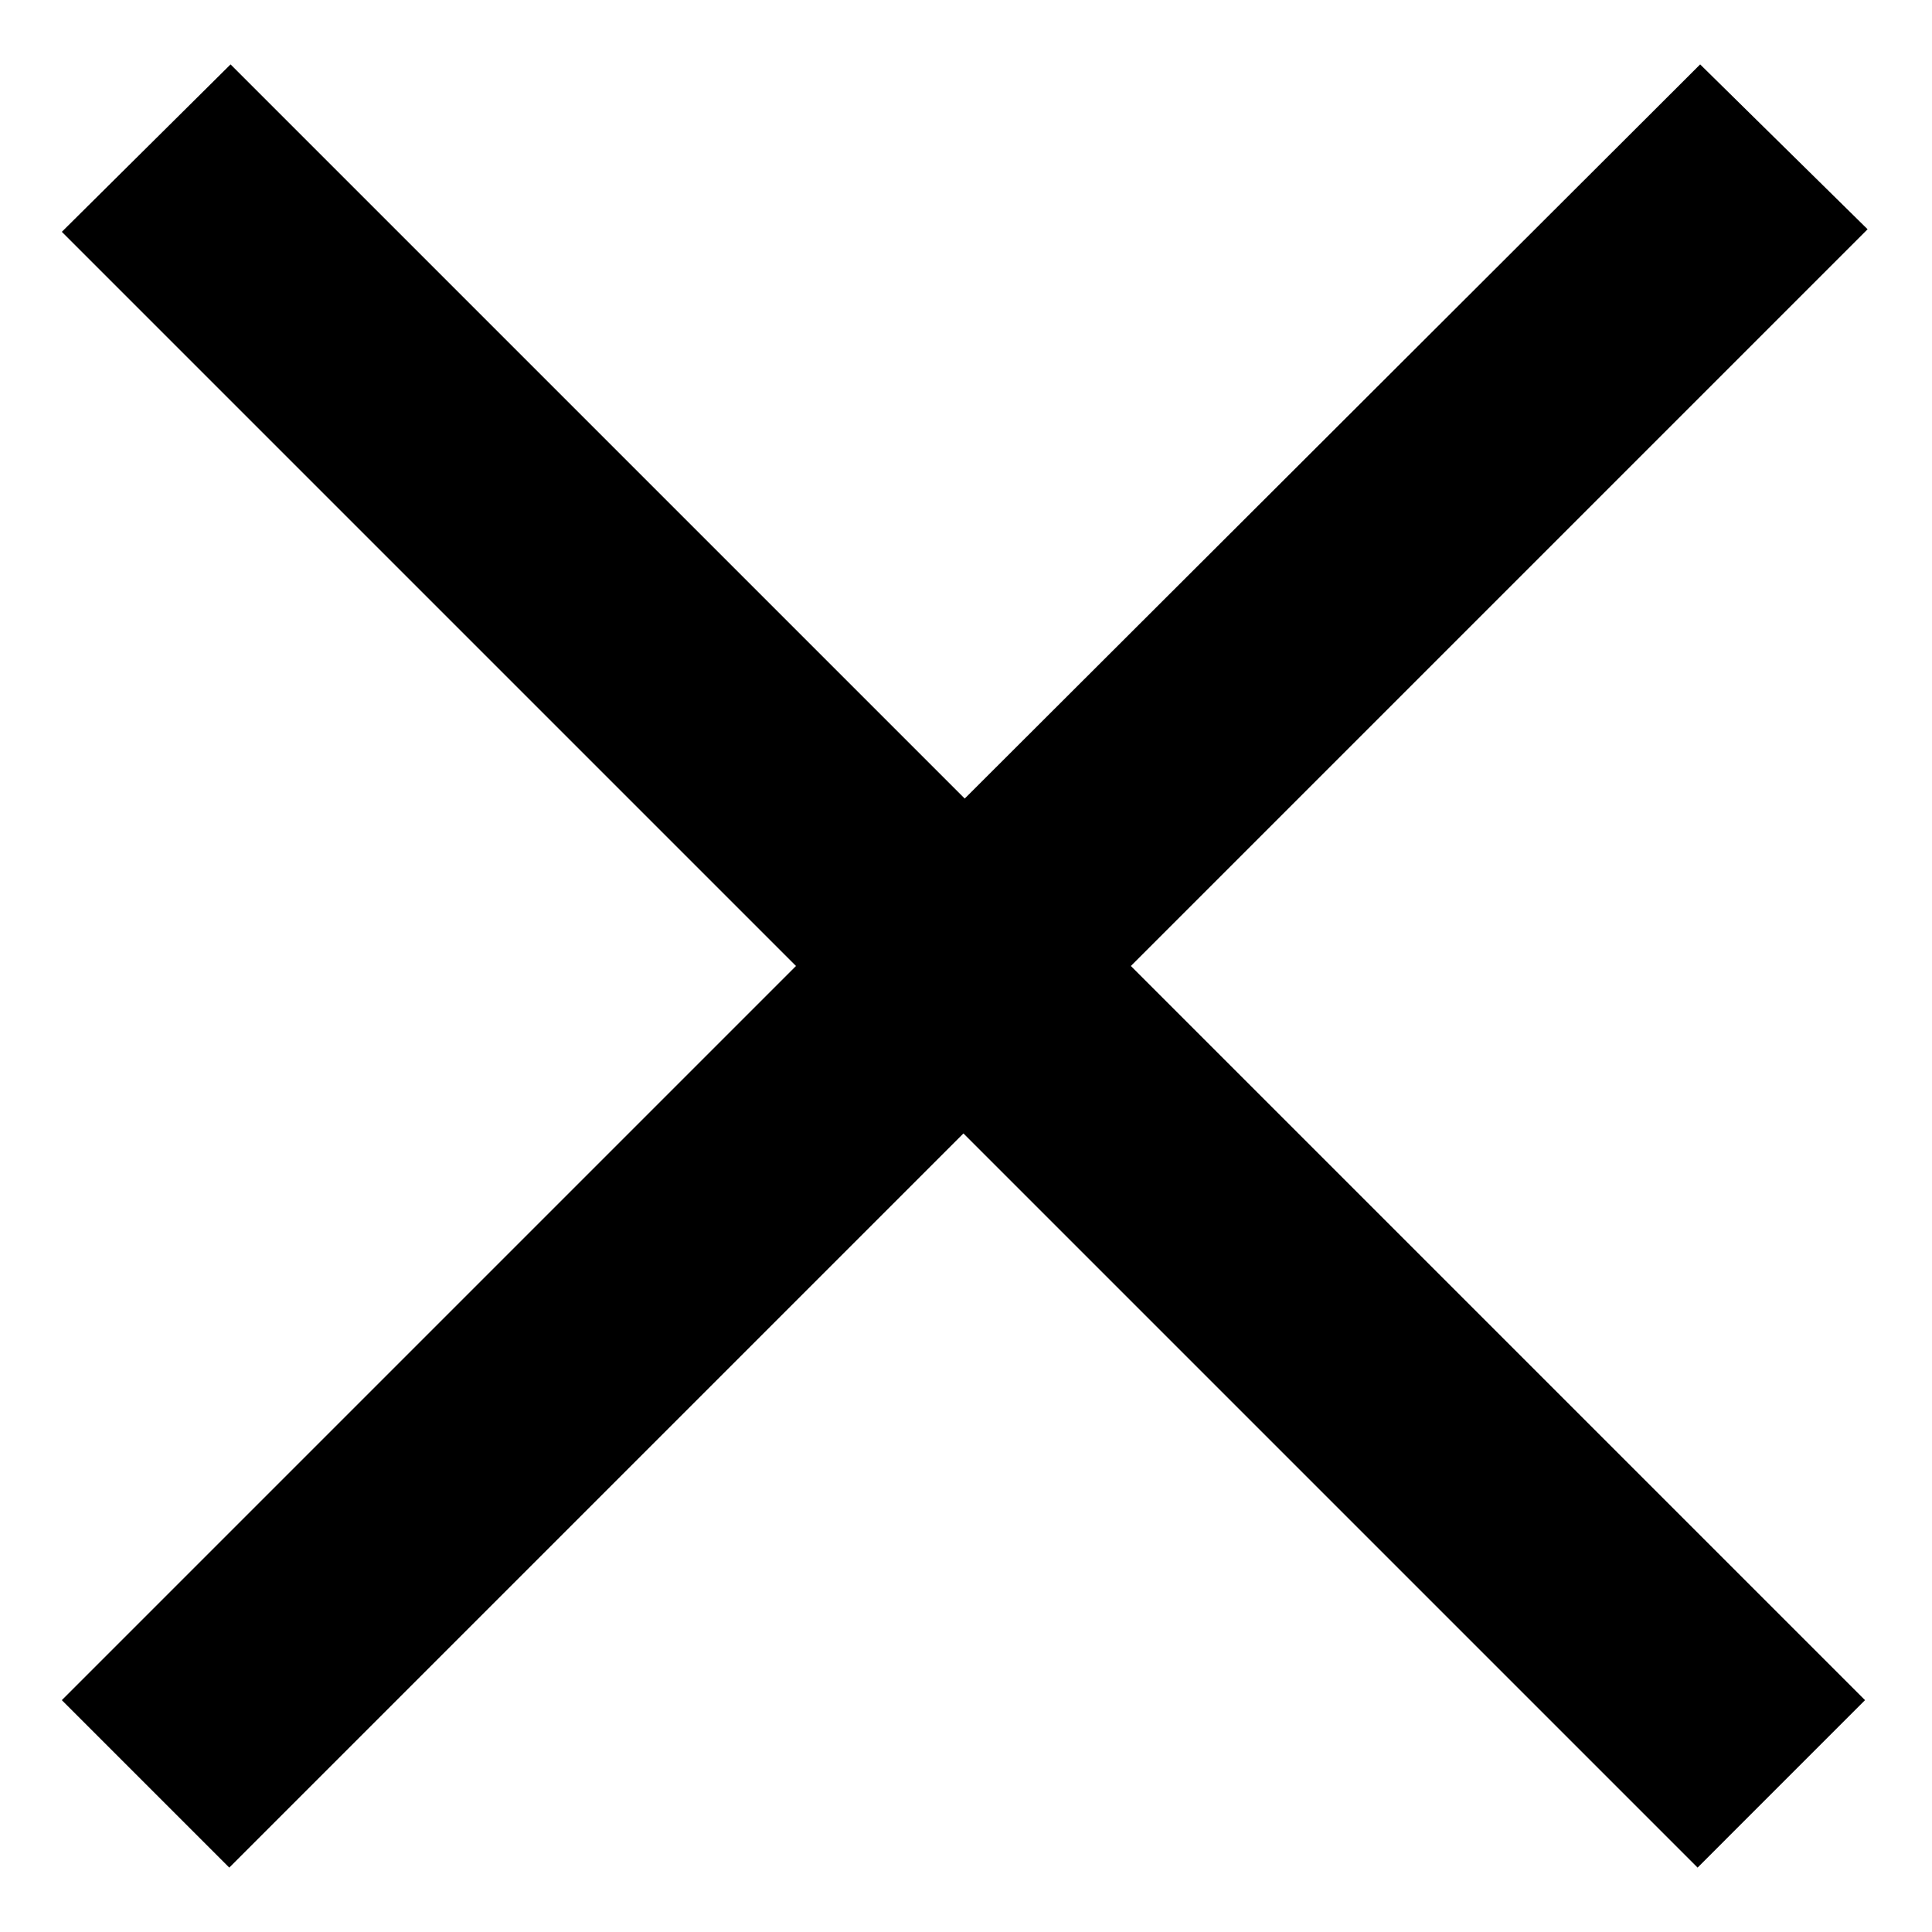
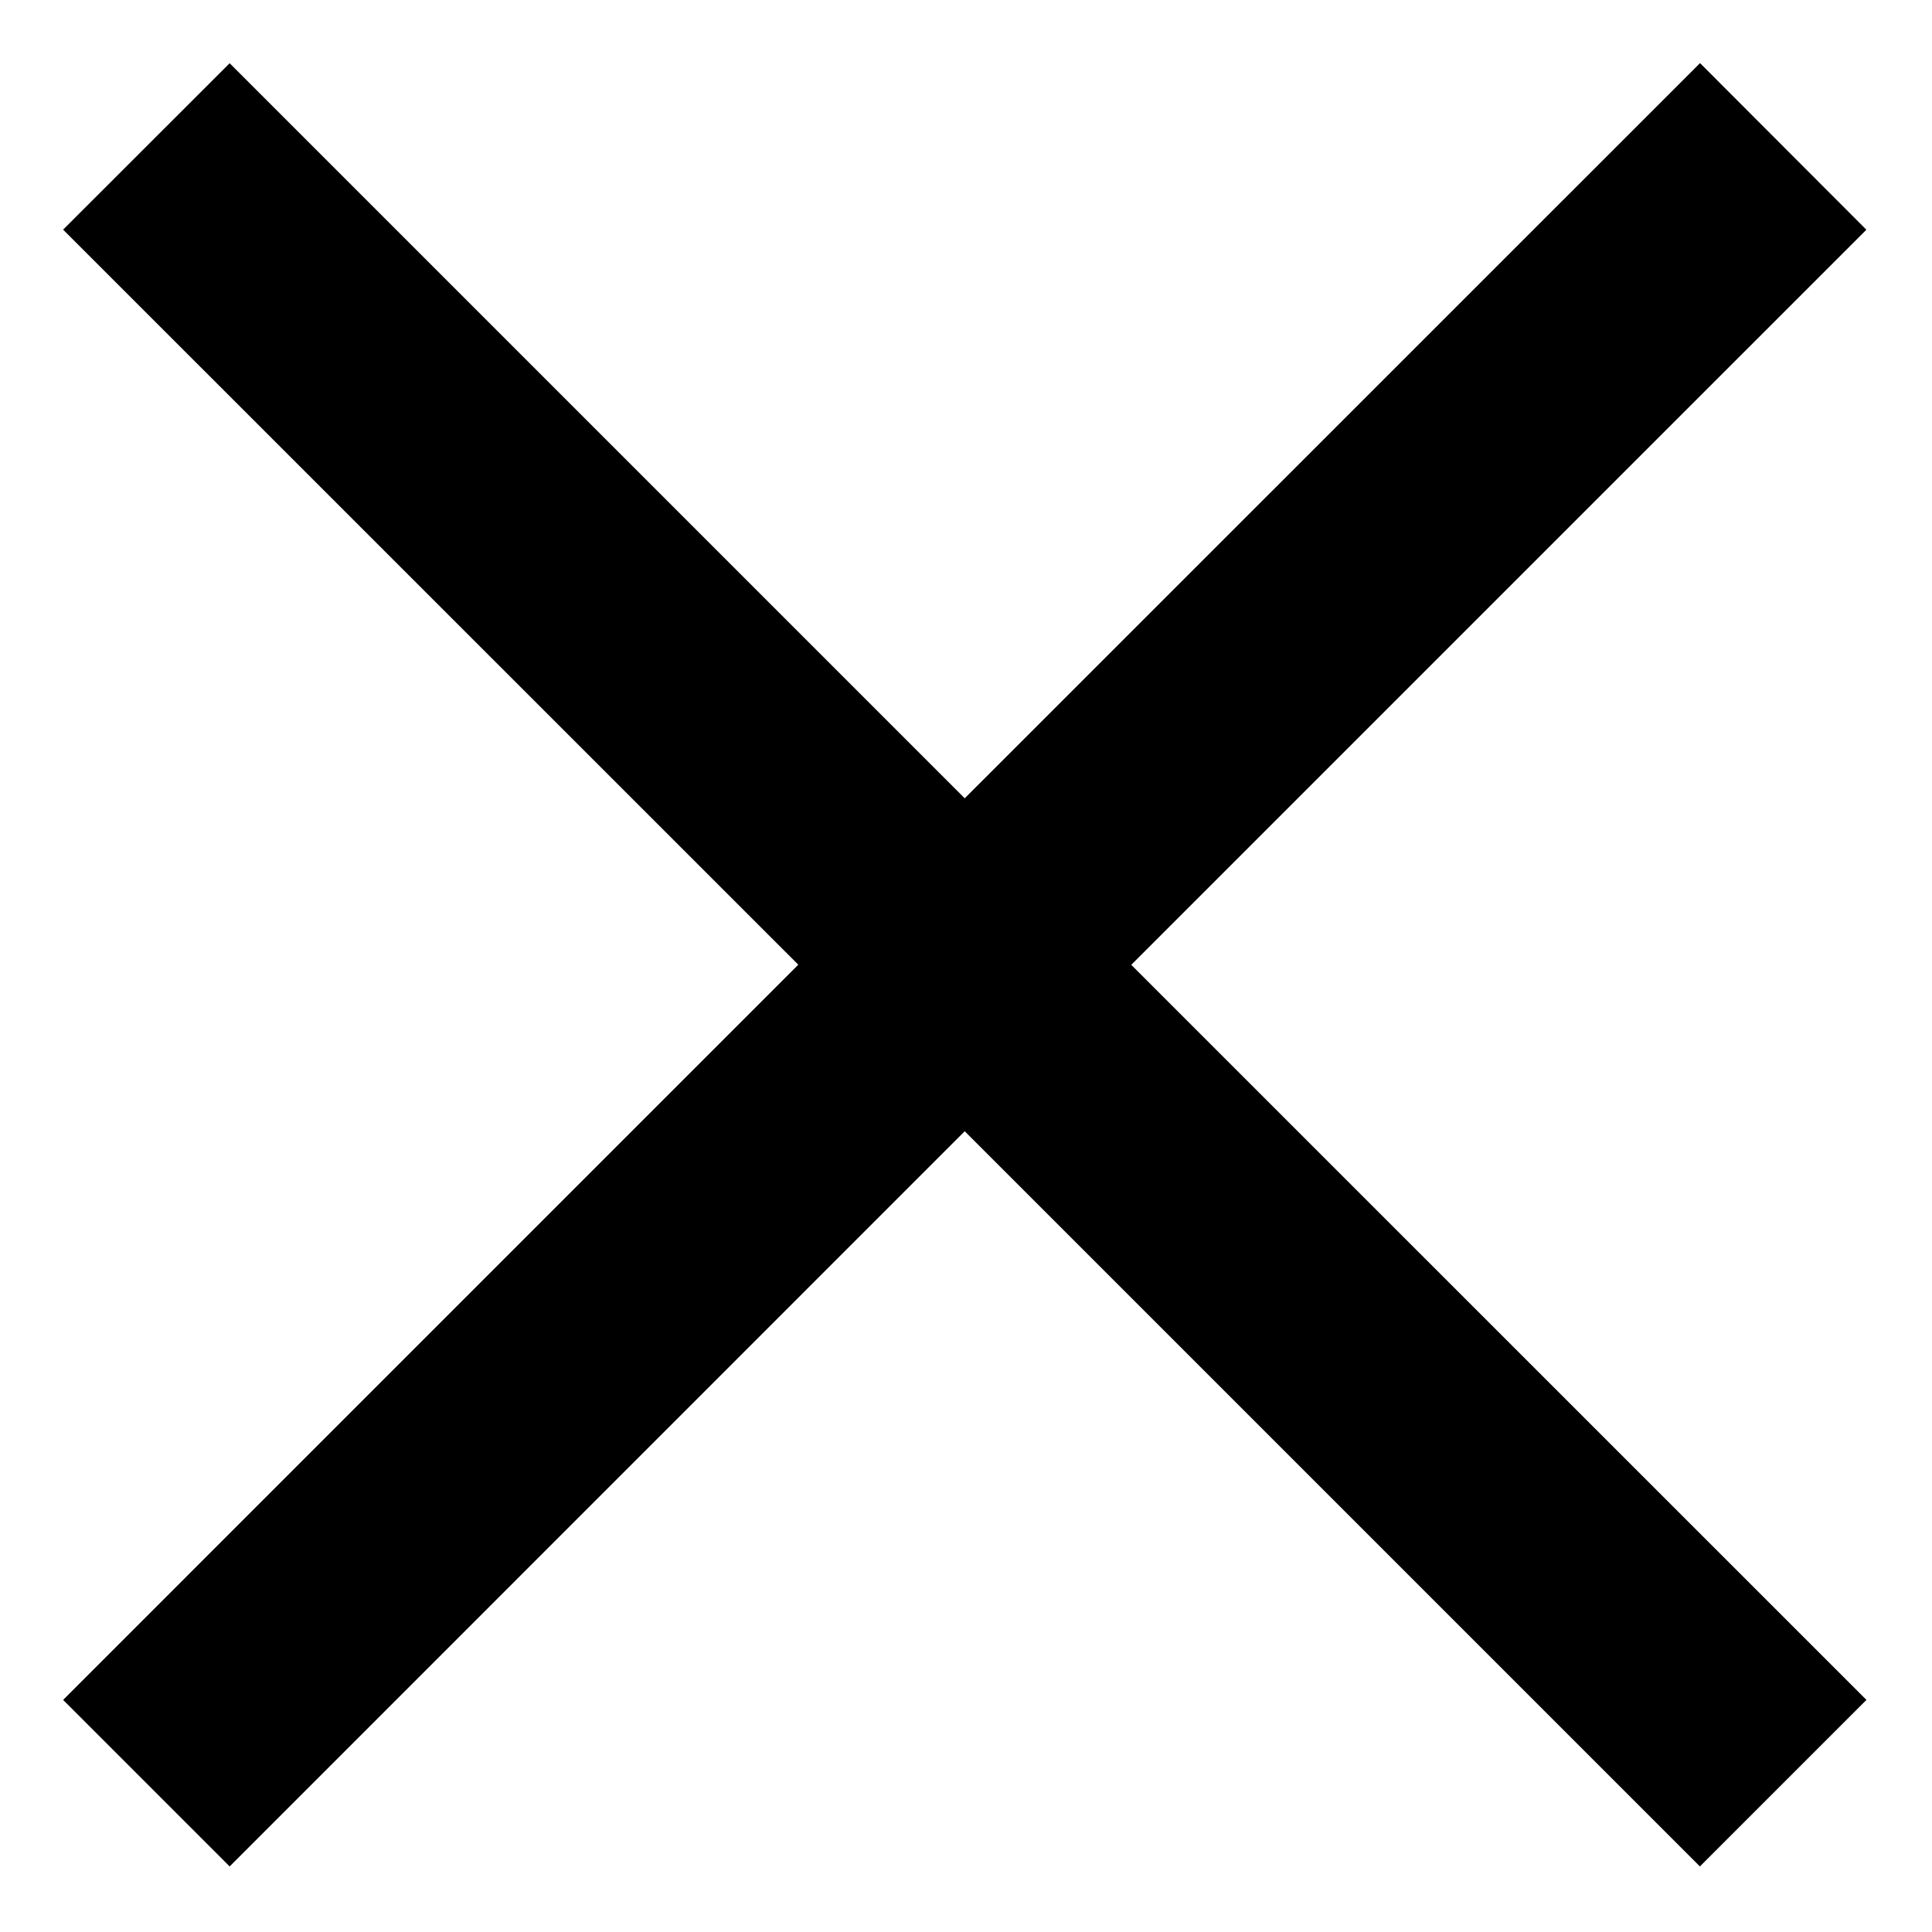
- <svg xmlns="http://www.w3.org/2000/svg" width="15" height="15" fill="none">
-   <path fill="#000" d="M14.5 1.78 13.2.5 7.49 6.2 1.79.5.48 1.8l5.7 5.7-5.7 5.7 1.3 1.3 5.7-5.7 5.7 5.7 1.3-1.3-5.7-5.7 5.7-5.7Z" />
+ <svg xmlns="http://www.w3.org/2000/svg" width="15" height="15" fill="none" viewBox="0 0 15 15">
+   <path fill="#000" d="M14.49 1.783 13.199.49 7.49 6.198 1.783.491.49 1.783 6.198 7.49.49 13.198l1.293 1.293L7.49 8.783l5.708 5.708 1.293-1.293-5.708-5.707 5.708-5.708Z" />
</svg>
